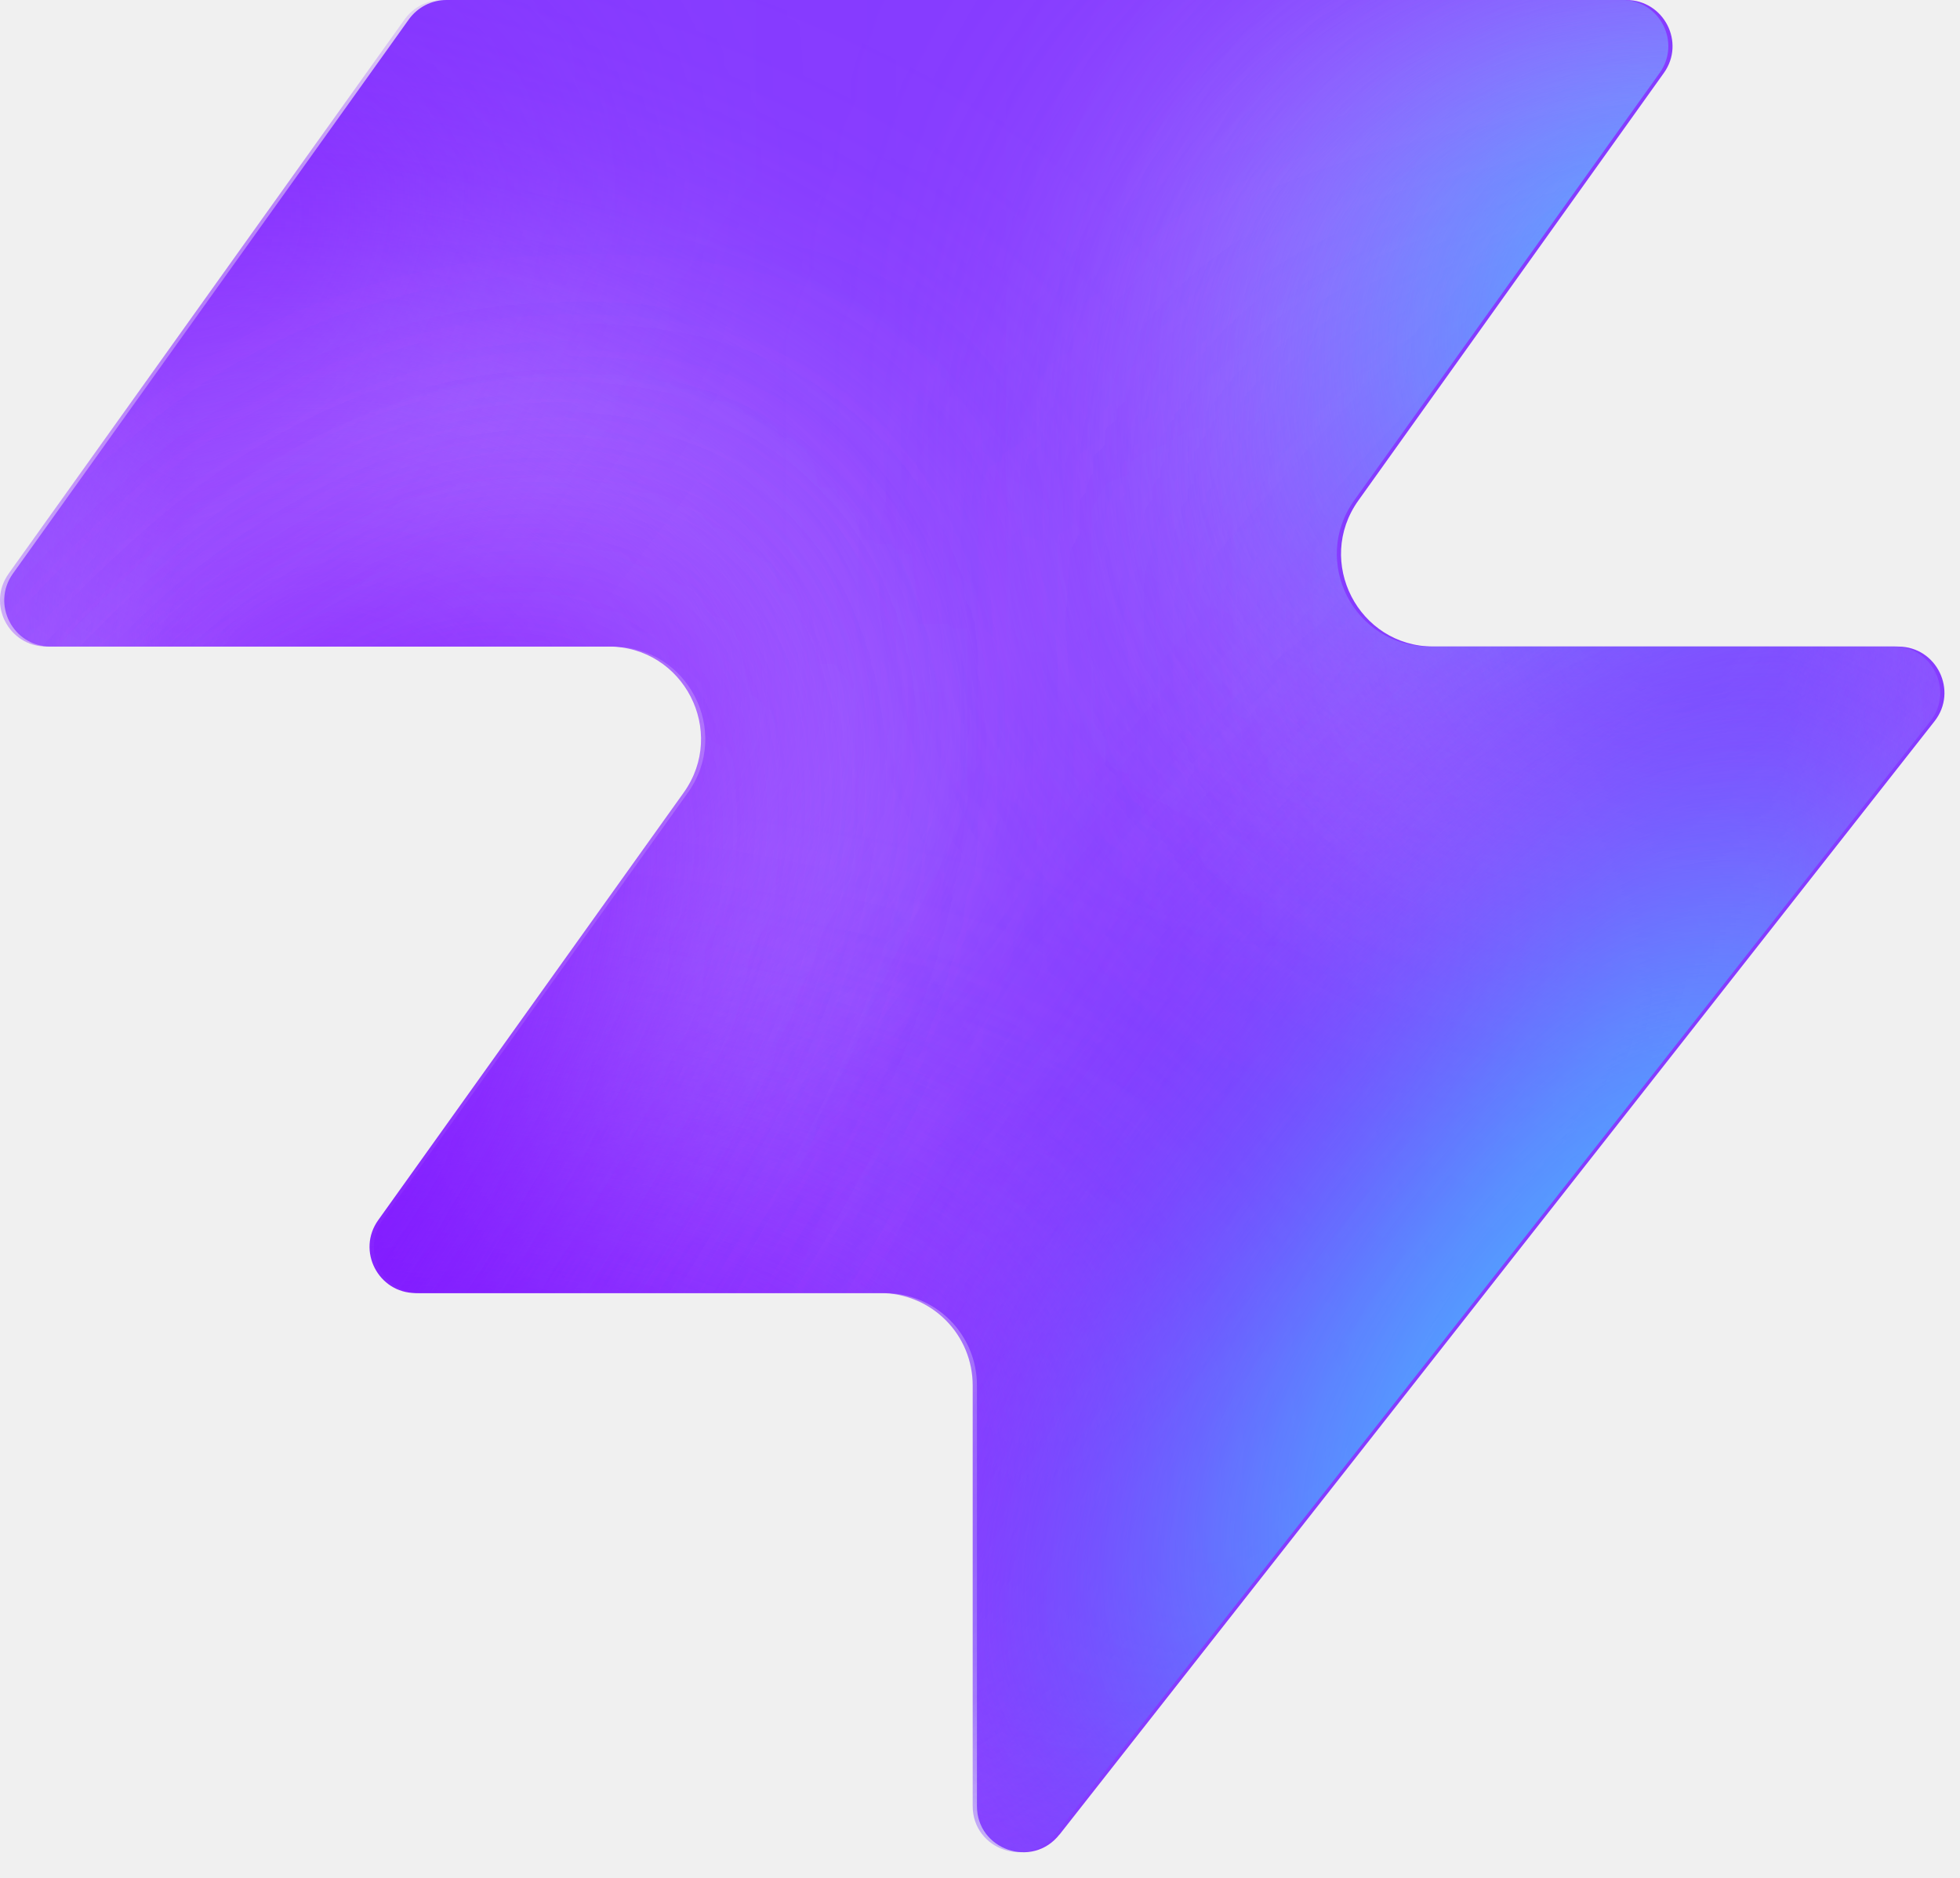
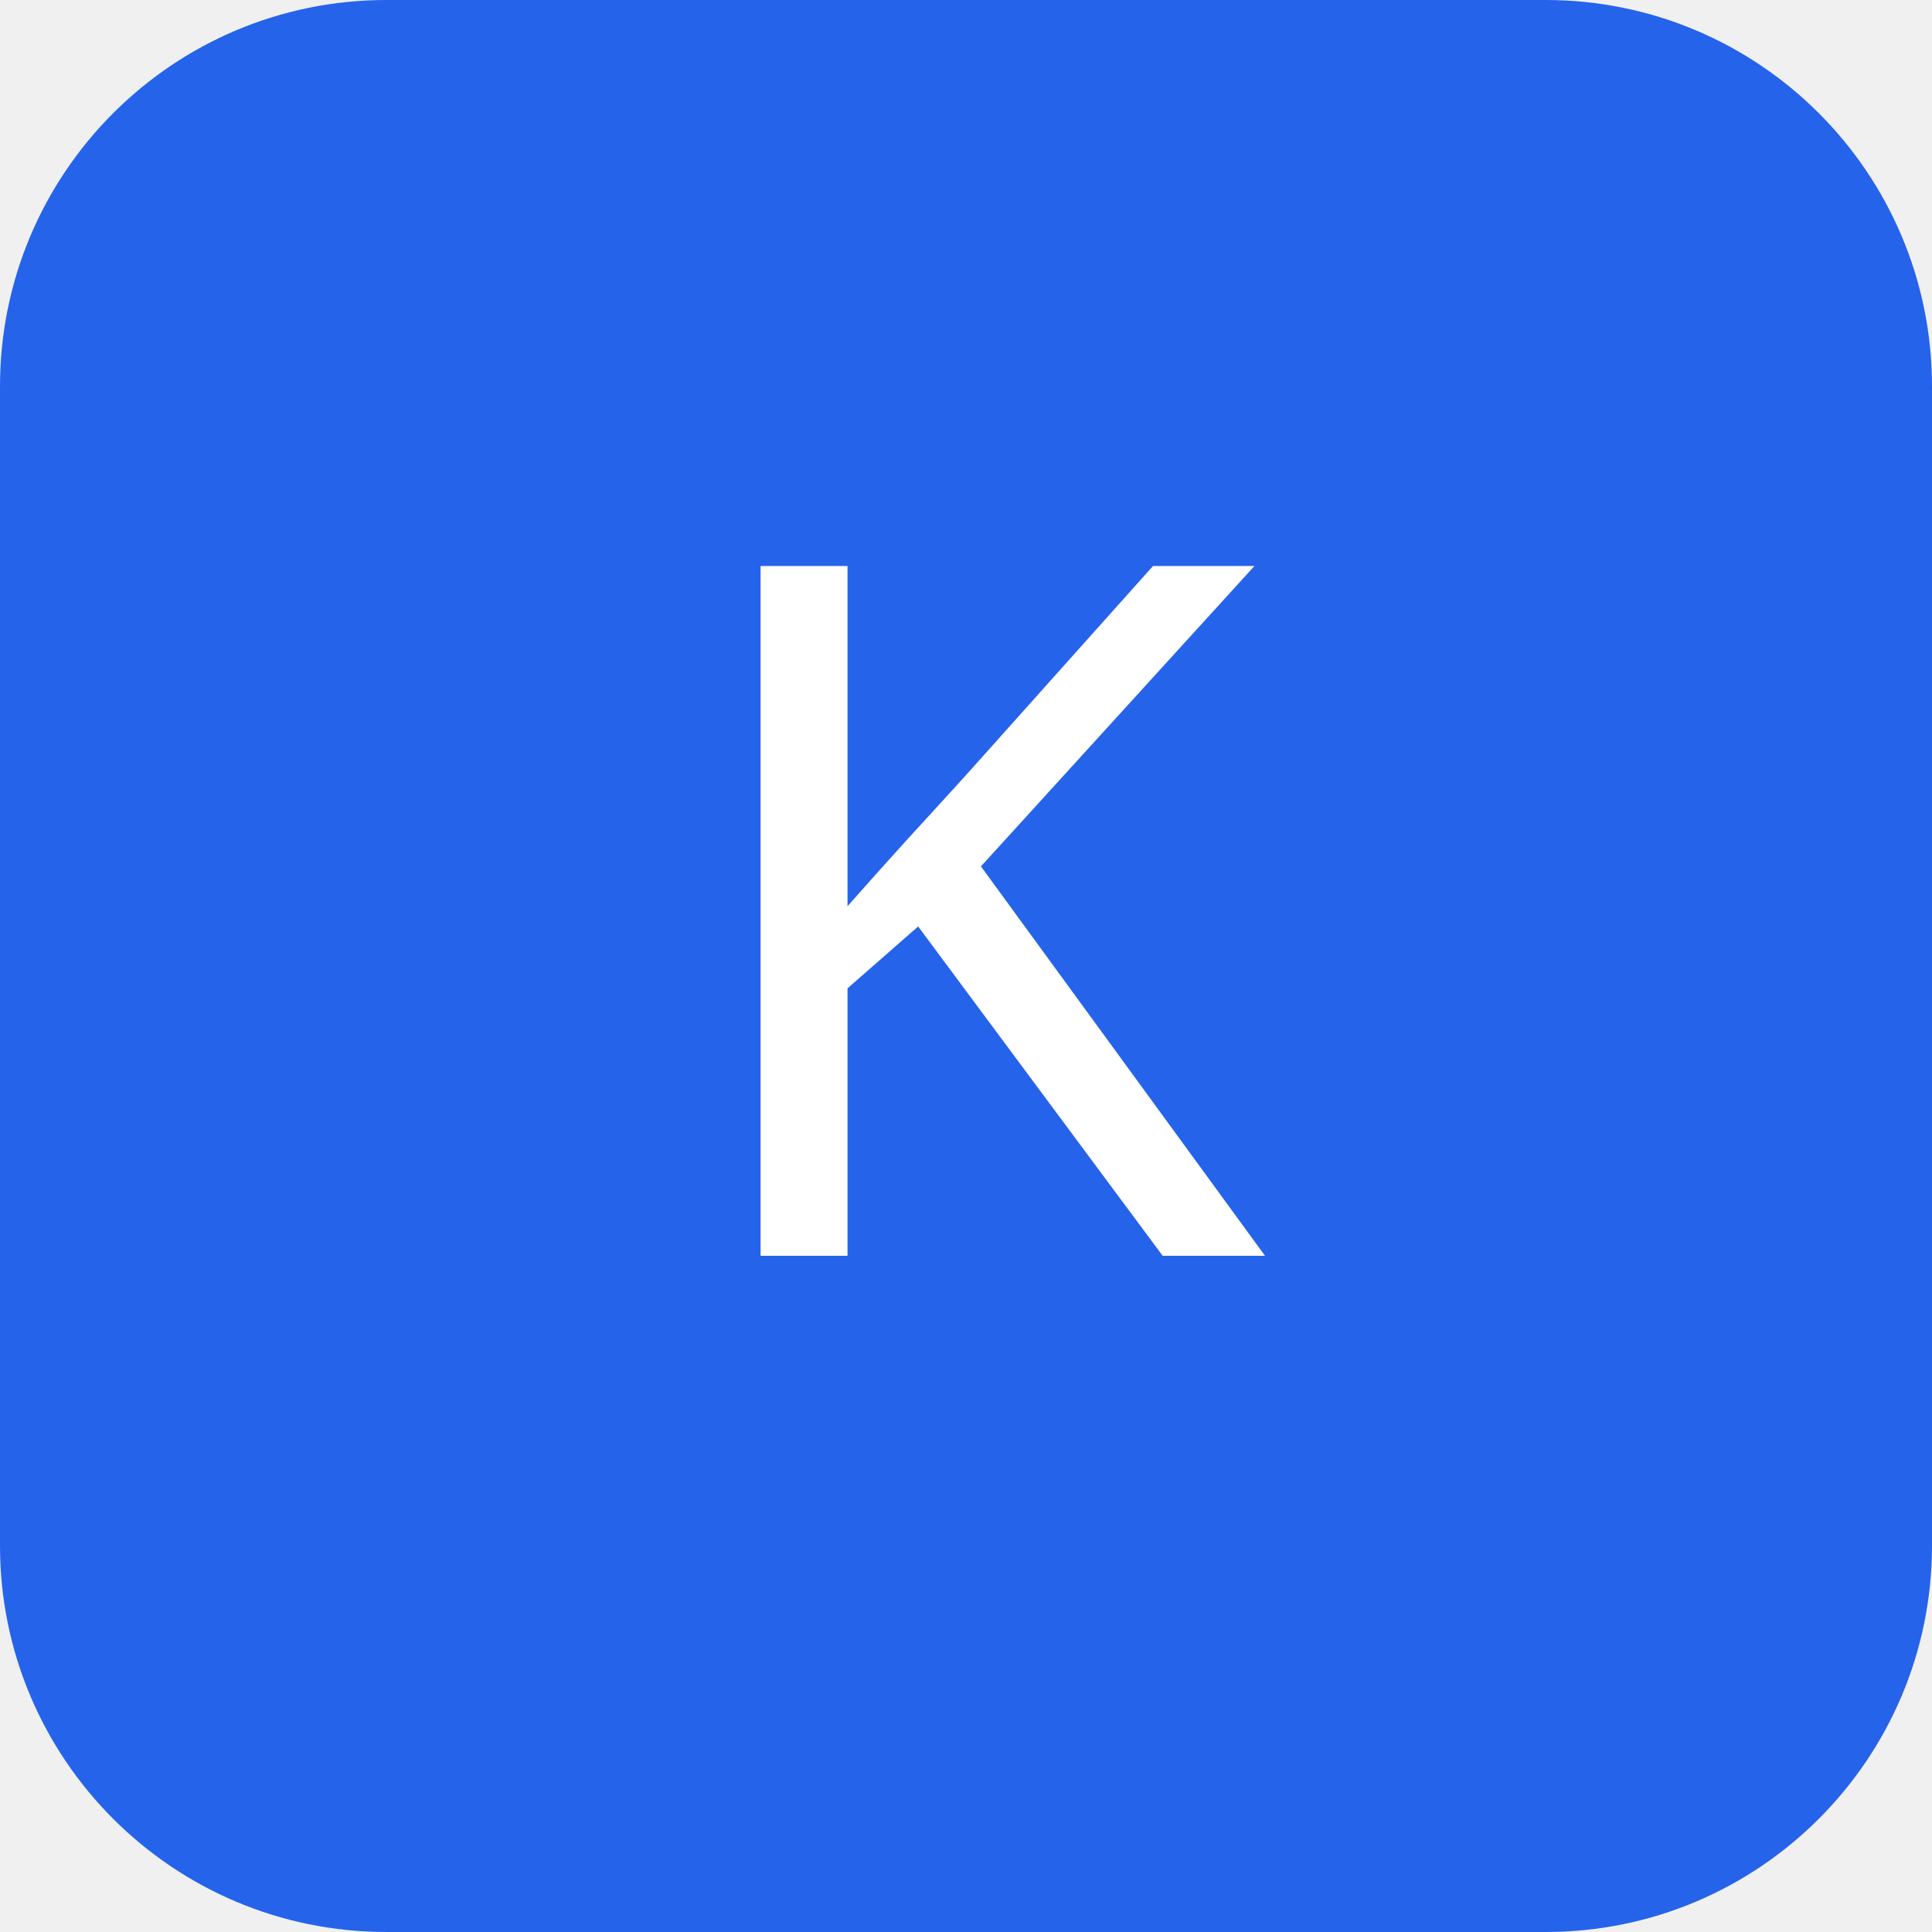
- <svg xmlns="http://www.w3.org/2000/svg" width="48" height="46" fill="none" viewBox="0 0 48 46">
-   <path fill="#863bff" d="M25.946 44.938c-.664.845-2.021.375-2.021-.698V33.937a2.26 2.26 0 0 0-2.262-2.262H10.287c-.92 0-1.456-1.04-.92-1.788l7.48-10.471c1.07-1.497 0-3.578-1.842-3.578H1.237c-.92 0-1.456-1.04-.92-1.788L10.013.474c.214-.297.556-.474.92-.474h28.894c.92 0 1.456 1.04.92 1.788l-7.48 10.471c-1.07 1.498 0 3.579 1.842 3.579h11.377c.943 0 1.473 1.088.89 1.83L25.947 44.94z" style="fill:#863bff;fill:color(display-p3 .525 .23 1);fill-opacity:1" />
-   <mask id="a" width="48" height="46" x="0" y="0" maskUnits="userSpaceOnUse" style="mask-type:alpha">
-     <path fill="#000" d="M25.842 44.938c-.664.844-2.021.375-2.021-.698V33.937a2.26 2.26 0 0 0-2.262-2.262H10.183c-.92 0-1.456-1.04-.92-1.788l7.48-10.471c1.07-1.498 0-3.579-1.842-3.579H1.133c-.92 0-1.456-1.04-.92-1.787L9.91.473c.214-.297.556-.474.92-.474h28.894c.92 0 1.456 1.04.92 1.788l-7.48 10.471c-1.07 1.498 0 3.578 1.842 3.578h11.377c.943 0 1.473 1.088.89 1.832L25.843 44.94z" style="fill:#000;fill-opacity:1" />
-   </mask>
-   <g mask="url(#a)">
-     <g filter="url(#b)">
-       <ellipse cx="5.508" cy="14.704" fill="#ede6ff" rx="5.508" ry="14.704" style="fill:#ede6ff;fill:color(display-p3 .927 .903 1);fill-opacity:1" transform="matrix(.00324 1 1 -.00324 -4.47 31.516)" />
-     </g>
-     <g filter="url(#c)">
-       <ellipse cx="10.399" cy="29.851" fill="#ede6ff" rx="10.399" ry="29.851" style="fill:#ede6ff;fill:color(display-p3 .927 .903 1);fill-opacity:1" transform="matrix(.00324 1 1 -.00324 -39.328 7.883)" />
-     </g>
-     <g filter="url(#d)">
-       <ellipse cx="5.508" cy="30.487" fill="#7e14ff" rx="5.508" ry="30.487" style="fill:#7e14ff;fill:color(display-p3 .492 .077 1);fill-opacity:1" transform="rotate(89.814 -25.913 -14.639)scale(1 -1)" />
-     </g>
-     <g filter="url(#e)">
-       <ellipse cx="5.508" cy="30.599" fill="#7e14ff" rx="5.508" ry="30.599" style="fill:#7e14ff;fill:color(display-p3 .492 .077 1);fill-opacity:1" transform="rotate(89.814 -32.644 -3.334)scale(1 -1)" />
-     </g>
-     <g filter="url(#f)">
-       <ellipse cx="5.508" cy="30.599" fill="#7e14ff" rx="5.508" ry="30.599" style="fill:#7e14ff;fill:color(display-p3 .492 .077 1);fill-opacity:1" transform="matrix(.00324 1 1 -.00324 -34.34 30.47)" />
-     </g>
-     <g filter="url(#g)">
-       <ellipse cx="14.072" cy="22.078" fill="#ede6ff" rx="14.072" ry="22.078" style="fill:#ede6ff;fill:color(display-p3 .927 .903 1);fill-opacity:1" transform="rotate(93.35 24.506 48.493)scale(-1 1)" />
-     </g>
-     <g filter="url(#h)">
-       <ellipse cx="3.47" cy="21.501" fill="#7e14ff" rx="3.47" ry="21.501" style="fill:#7e14ff;fill:color(display-p3 .492 .077 1);fill-opacity:1" transform="rotate(89.009 28.708 47.59)scale(-1 1)" />
-     </g>
-     <g filter="url(#i)">
-       <ellipse cx="3.47" cy="21.501" fill="#7e14ff" rx="3.47" ry="21.501" style="fill:#7e14ff;fill:color(display-p3 .492 .077 1);fill-opacity:1" transform="rotate(89.009 28.708 47.59)scale(-1 1)" />
-     </g>
-     <g filter="url(#j)">
-       <ellipse cx=".387" cy="8.972" fill="#7e14ff" rx="4.407" ry="29.108" style="fill:#7e14ff;fill:color(display-p3 .492 .077 1);fill-opacity:1" transform="rotate(39.51 .387 8.972)" />
-     </g>
-     <g filter="url(#k)">
-       <ellipse cx="47.523" cy="-6.092" fill="#7e14ff" rx="4.407" ry="29.108" style="fill:#7e14ff;fill:color(display-p3 .492 .077 1);fill-opacity:1" transform="rotate(37.892 47.523 -6.092)" />
-     </g>
-     <g filter="url(#l)">
-       <ellipse cx="41.412" cy="6.333" fill="#47bfff" rx="5.971" ry="9.665" style="fill:#47bfff;fill:color(display-p3 .28 .748 1);fill-opacity:1" transform="rotate(37.892 41.412 6.333)" />
-     </g>
-     <g filter="url(#m)">
-       <ellipse cx="-1.879" cy="38.332" fill="#7e14ff" rx="4.407" ry="29.108" style="fill:#7e14ff;fill:color(display-p3 .492 .077 1);fill-opacity:1" transform="rotate(37.892 -1.88 38.332)" />
-     </g>
-     <g filter="url(#n)">
-       <ellipse cx="-1.879" cy="38.332" fill="#7e14ff" rx="4.407" ry="29.108" style="fill:#7e14ff;fill:color(display-p3 .492 .077 1);fill-opacity:1" transform="rotate(37.892 -1.88 38.332)" />
-     </g>
-     <g filter="url(#o)">
-       <ellipse cx="35.651" cy="29.907" fill="#7e14ff" rx="4.407" ry="29.108" style="fill:#7e14ff;fill:color(display-p3 .492 .077 1);fill-opacity:1" transform="rotate(37.892 35.651 29.907)" />
-     </g>
-     <g filter="url(#p)">
-       <ellipse cx="38.418" cy="32.4" fill="#47bfff" rx="5.971" ry="15.297" style="fill:#47bfff;fill:color(display-p3 .28 .748 1);fill-opacity:1" transform="rotate(37.892 38.418 32.4)" />
-     </g>
-   </g>
-   <defs>
-     <filter id="b" width="60.045" height="41.654" x="-19.77" y="16.149" color-interpolation-filters="sRGB" filterUnits="userSpaceOnUse">
-       <feFlood flood-opacity="0" result="BackgroundImageFix" />
-       <feBlend in="SourceGraphic" in2="BackgroundImageFix" result="shape" />
-       <feGaussianBlur result="effect1_foregroundBlur_2002_17158" stdDeviation="7.659" />
-     </filter>
-     <filter id="c" width="90.34" height="51.437" x="-54.613" y="-7.533" color-interpolation-filters="sRGB" filterUnits="userSpaceOnUse">
-       <feFlood flood-opacity="0" result="BackgroundImageFix" />
-       <feBlend in="SourceGraphic" in2="BackgroundImageFix" result="shape" />
-       <feGaussianBlur result="effect1_foregroundBlur_2002_17158" stdDeviation="7.659" />
-     </filter>
-     <filter id="d" width="79.355" height="29.4" x="-49.64" y="2.03" color-interpolation-filters="sRGB" filterUnits="userSpaceOnUse">
-       <feFlood flood-opacity="0" result="BackgroundImageFix" />
-       <feBlend in="SourceGraphic" in2="BackgroundImageFix" result="shape" />
-       <feGaussianBlur result="effect1_foregroundBlur_2002_17158" stdDeviation="4.596" />
-     </filter>
-     <filter id="e" width="79.579" height="29.4" x="-45.045" y="20.029" color-interpolation-filters="sRGB" filterUnits="userSpaceOnUse">
-       <feFlood flood-opacity="0" result="BackgroundImageFix" />
-       <feBlend in="SourceGraphic" in2="BackgroundImageFix" result="shape" />
-       <feGaussianBlur result="effect1_foregroundBlur_2002_17158" stdDeviation="4.596" />
-     </filter>
-     <filter id="f" width="79.579" height="29.4" x="-43.513" y="21.178" color-interpolation-filters="sRGB" filterUnits="userSpaceOnUse">
-       <feFlood flood-opacity="0" result="BackgroundImageFix" />
-       <feBlend in="SourceGraphic" in2="BackgroundImageFix" result="shape" />
-       <feGaussianBlur result="effect1_foregroundBlur_2002_17158" stdDeviation="4.596" />
-     </filter>
-     <filter id="g" width="74.749" height="58.852" x="15.756" y="-17.901" color-interpolation-filters="sRGB" filterUnits="userSpaceOnUse">
-       <feFlood flood-opacity="0" result="BackgroundImageFix" />
-       <feBlend in="SourceGraphic" in2="BackgroundImageFix" result="shape" />
-       <feGaussianBlur result="effect1_foregroundBlur_2002_17158" stdDeviation="7.659" />
-     </filter>
-     <filter id="h" width="61.377" height="25.362" x="23.548" y="2.284" color-interpolation-filters="sRGB" filterUnits="userSpaceOnUse">
-       <feFlood flood-opacity="0" result="BackgroundImageFix" />
-       <feBlend in="SourceGraphic" in2="BackgroundImageFix" result="shape" />
-       <feGaussianBlur result="effect1_foregroundBlur_2002_17158" stdDeviation="4.596" />
-     </filter>
-     <filter id="i" width="61.377" height="25.362" x="23.548" y="2.284" color-interpolation-filters="sRGB" filterUnits="userSpaceOnUse">
-       <feFlood flood-opacity="0" result="BackgroundImageFix" />
-       <feBlend in="SourceGraphic" in2="BackgroundImageFix" result="shape" />
-       <feGaussianBlur result="effect1_foregroundBlur_2002_17158" stdDeviation="4.596" />
-     </filter>
-     <filter id="j" width="56.045" height="63.649" x="-27.636" y="-22.853" color-interpolation-filters="sRGB" filterUnits="userSpaceOnUse">
-       <feFlood flood-opacity="0" result="BackgroundImageFix" />
-       <feBlend in="SourceGraphic" in2="BackgroundImageFix" result="shape" />
-       <feGaussianBlur result="effect1_foregroundBlur_2002_17158" stdDeviation="4.596" />
-     </filter>
-     <filter id="k" width="54.814" height="64.646" x="20.116" y="-38.415" color-interpolation-filters="sRGB" filterUnits="userSpaceOnUse">
-       <feFlood flood-opacity="0" result="BackgroundImageFix" />
-       <feBlend in="SourceGraphic" in2="BackgroundImageFix" result="shape" />
-       <feGaussianBlur result="effect1_foregroundBlur_2002_17158" stdDeviation="4.596" />
-     </filter>
-     <filter id="l" width="33.541" height="35.313" x="24.641" y="-11.323" color-interpolation-filters="sRGB" filterUnits="userSpaceOnUse">
-       <feFlood flood-opacity="0" result="BackgroundImageFix" />
-       <feBlend in="SourceGraphic" in2="BackgroundImageFix" result="shape" />
-       <feGaussianBlur result="effect1_foregroundBlur_2002_17158" stdDeviation="4.596" />
-     </filter>
-     <filter id="m" width="54.814" height="64.646" x="-29.286" y="6.009" color-interpolation-filters="sRGB" filterUnits="userSpaceOnUse">
-       <feFlood flood-opacity="0" result="BackgroundImageFix" />
-       <feBlend in="SourceGraphic" in2="BackgroundImageFix" result="shape" />
-       <feGaussianBlur result="effect1_foregroundBlur_2002_17158" stdDeviation="4.596" />
-     </filter>
-     <filter id="n" width="54.814" height="64.646" x="-29.286" y="6.009" color-interpolation-filters="sRGB" filterUnits="userSpaceOnUse">
-       <feFlood flood-opacity="0" result="BackgroundImageFix" />
-       <feBlend in="SourceGraphic" in2="BackgroundImageFix" result="shape" />
-       <feGaussianBlur result="effect1_foregroundBlur_2002_17158" stdDeviation="4.596" />
-     </filter>
-     <filter id="o" width="54.814" height="64.646" x="8.244" y="-2.416" color-interpolation-filters="sRGB" filterUnits="userSpaceOnUse">
-       <feFlood flood-opacity="0" result="BackgroundImageFix" />
-       <feBlend in="SourceGraphic" in2="BackgroundImageFix" result="shape" />
-       <feGaussianBlur result="effect1_foregroundBlur_2002_17158" stdDeviation="4.596" />
-     </filter>
-     <filter id="p" width="39.409" height="43.623" x="18.713" y="10.588" color-interpolation-filters="sRGB" filterUnits="userSpaceOnUse">
-       <feFlood flood-opacity="0" result="BackgroundImageFix" />
-       <feBlend in="SourceGraphic" in2="BackgroundImageFix" result="shape" />
-       <feGaussianBlur result="effect1_foregroundBlur_2002_17158" stdDeviation="4.596" />
-     </filter>
-   </defs>
+ <svg xmlns="http://www.w3.org/2000/svg" viewBox="0 0 100 100">
+   <rect width="100" height="100" rx="20" fill="#2563eb" />
+   <text x="50" y="65" font-size="50" text-anchor="middle" fill="white" font-family="sans-serif">K</text>
</svg>
